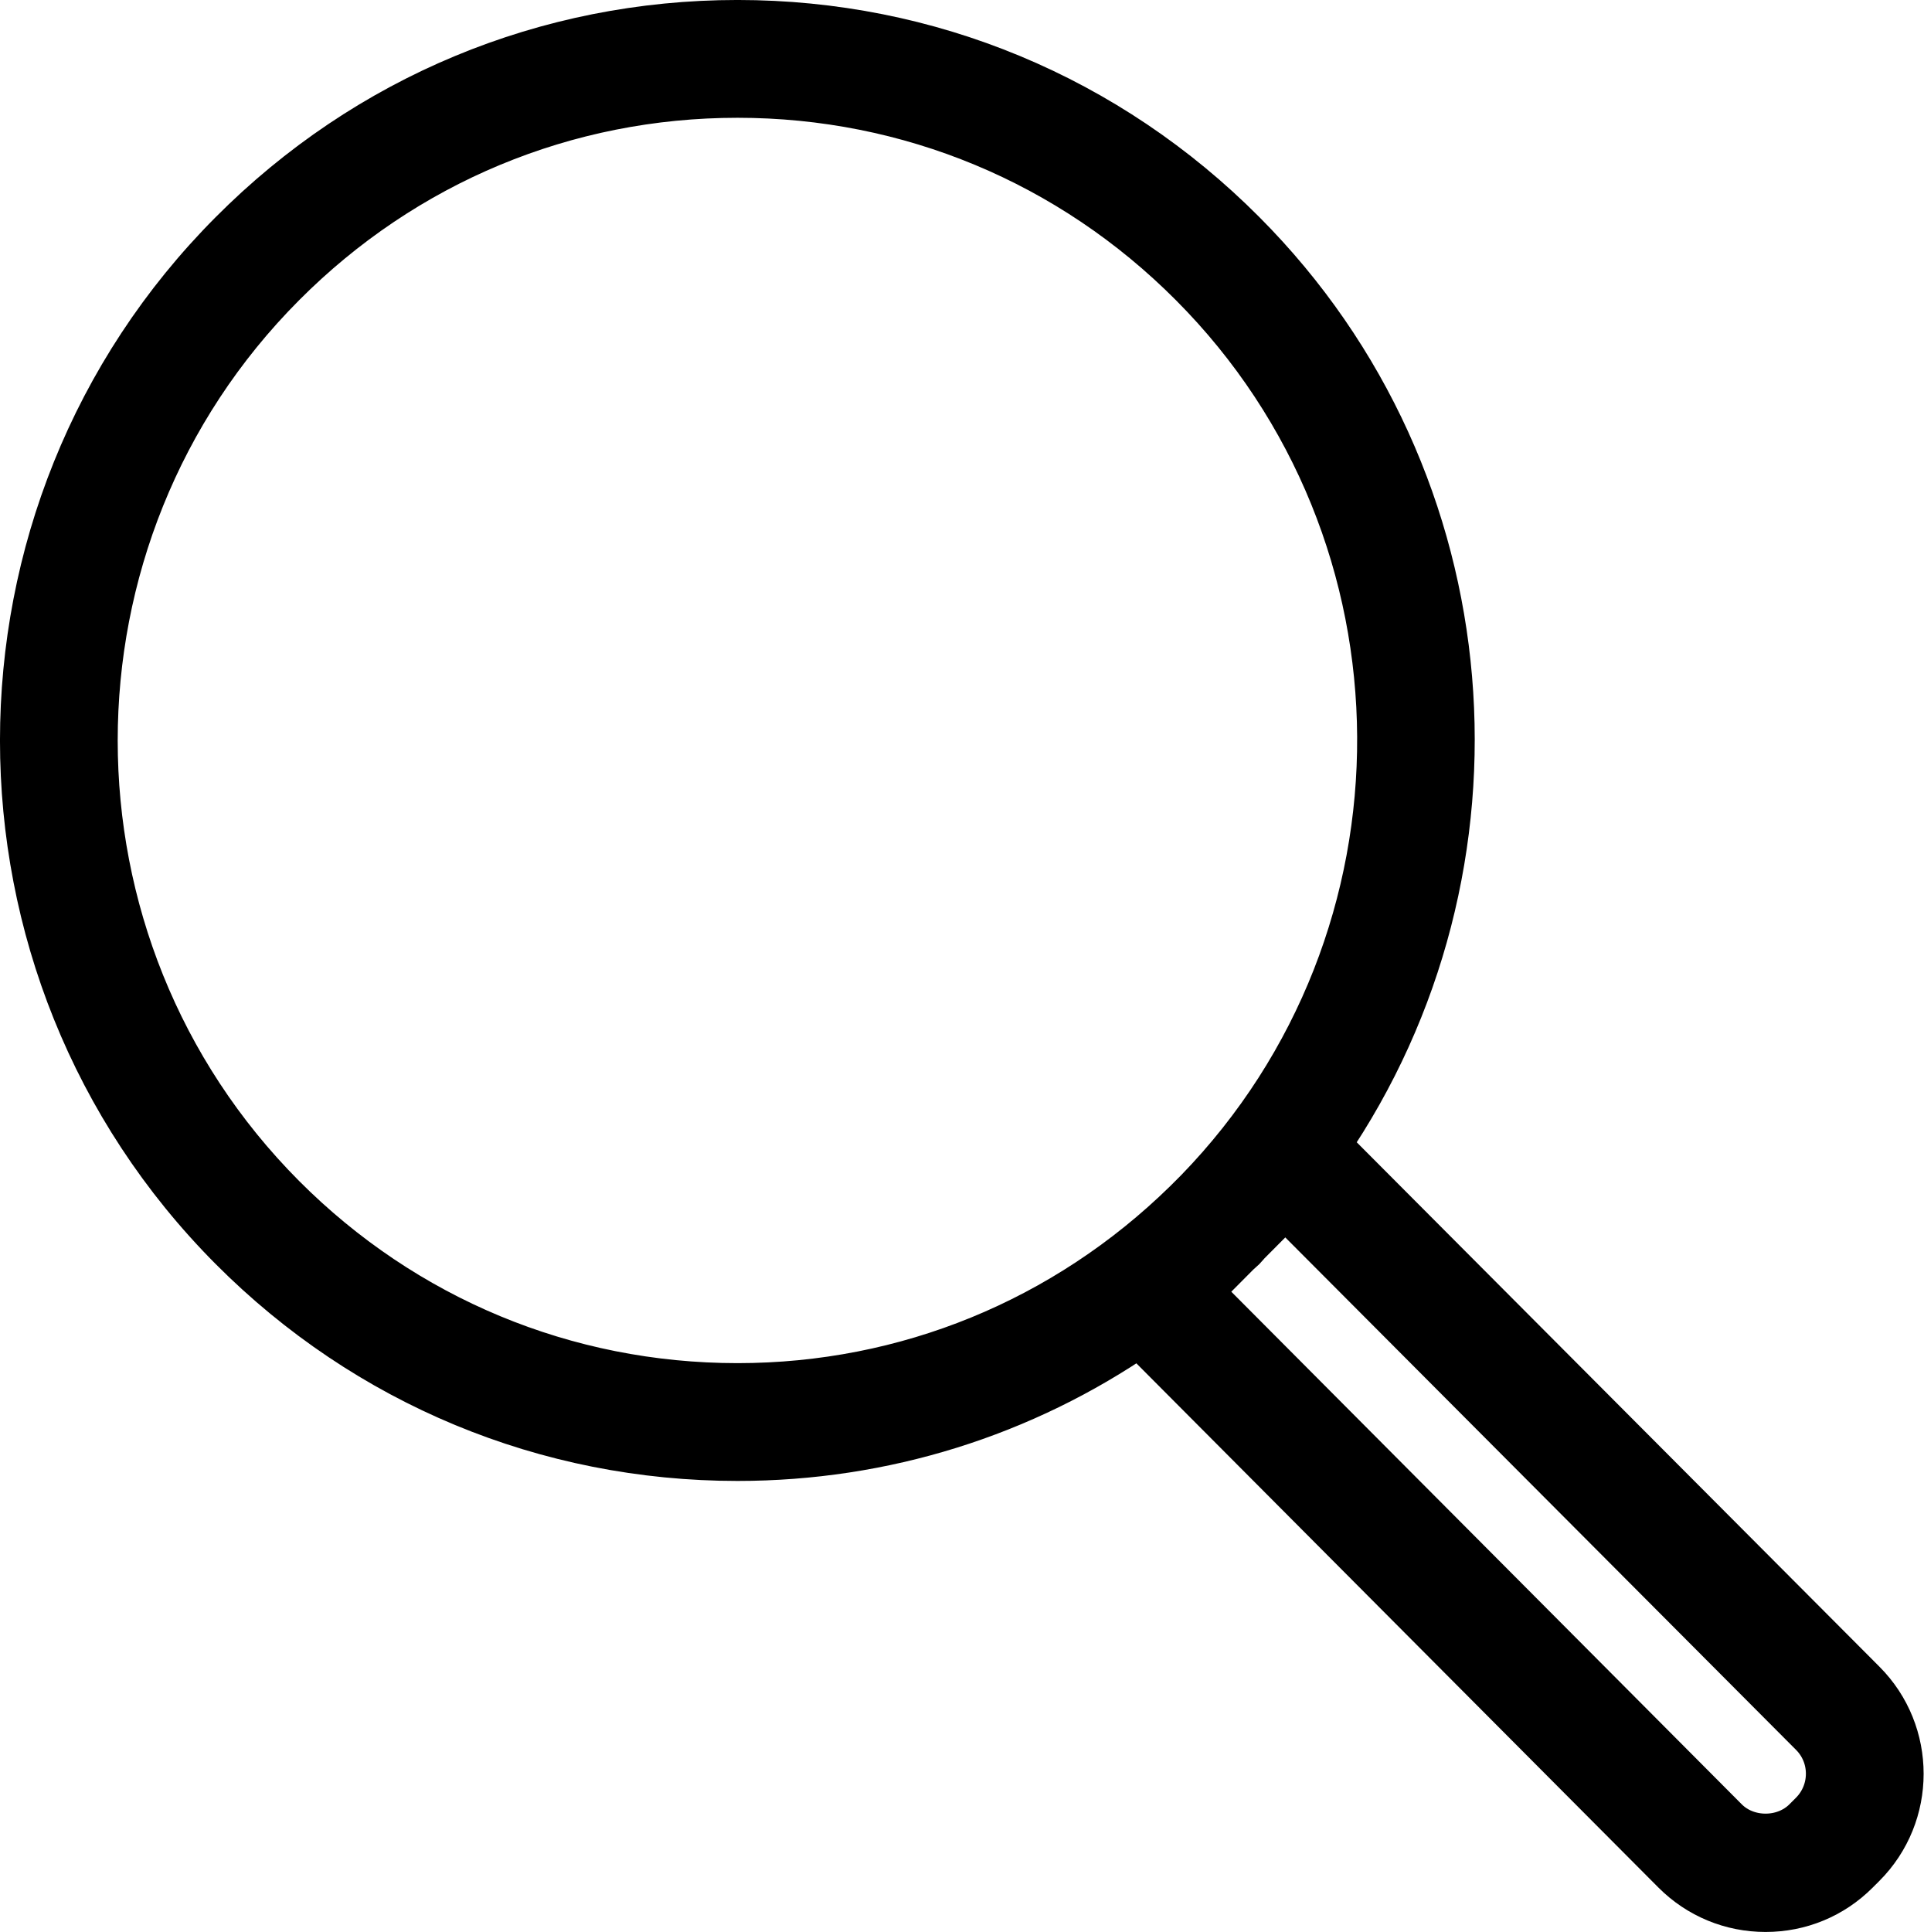
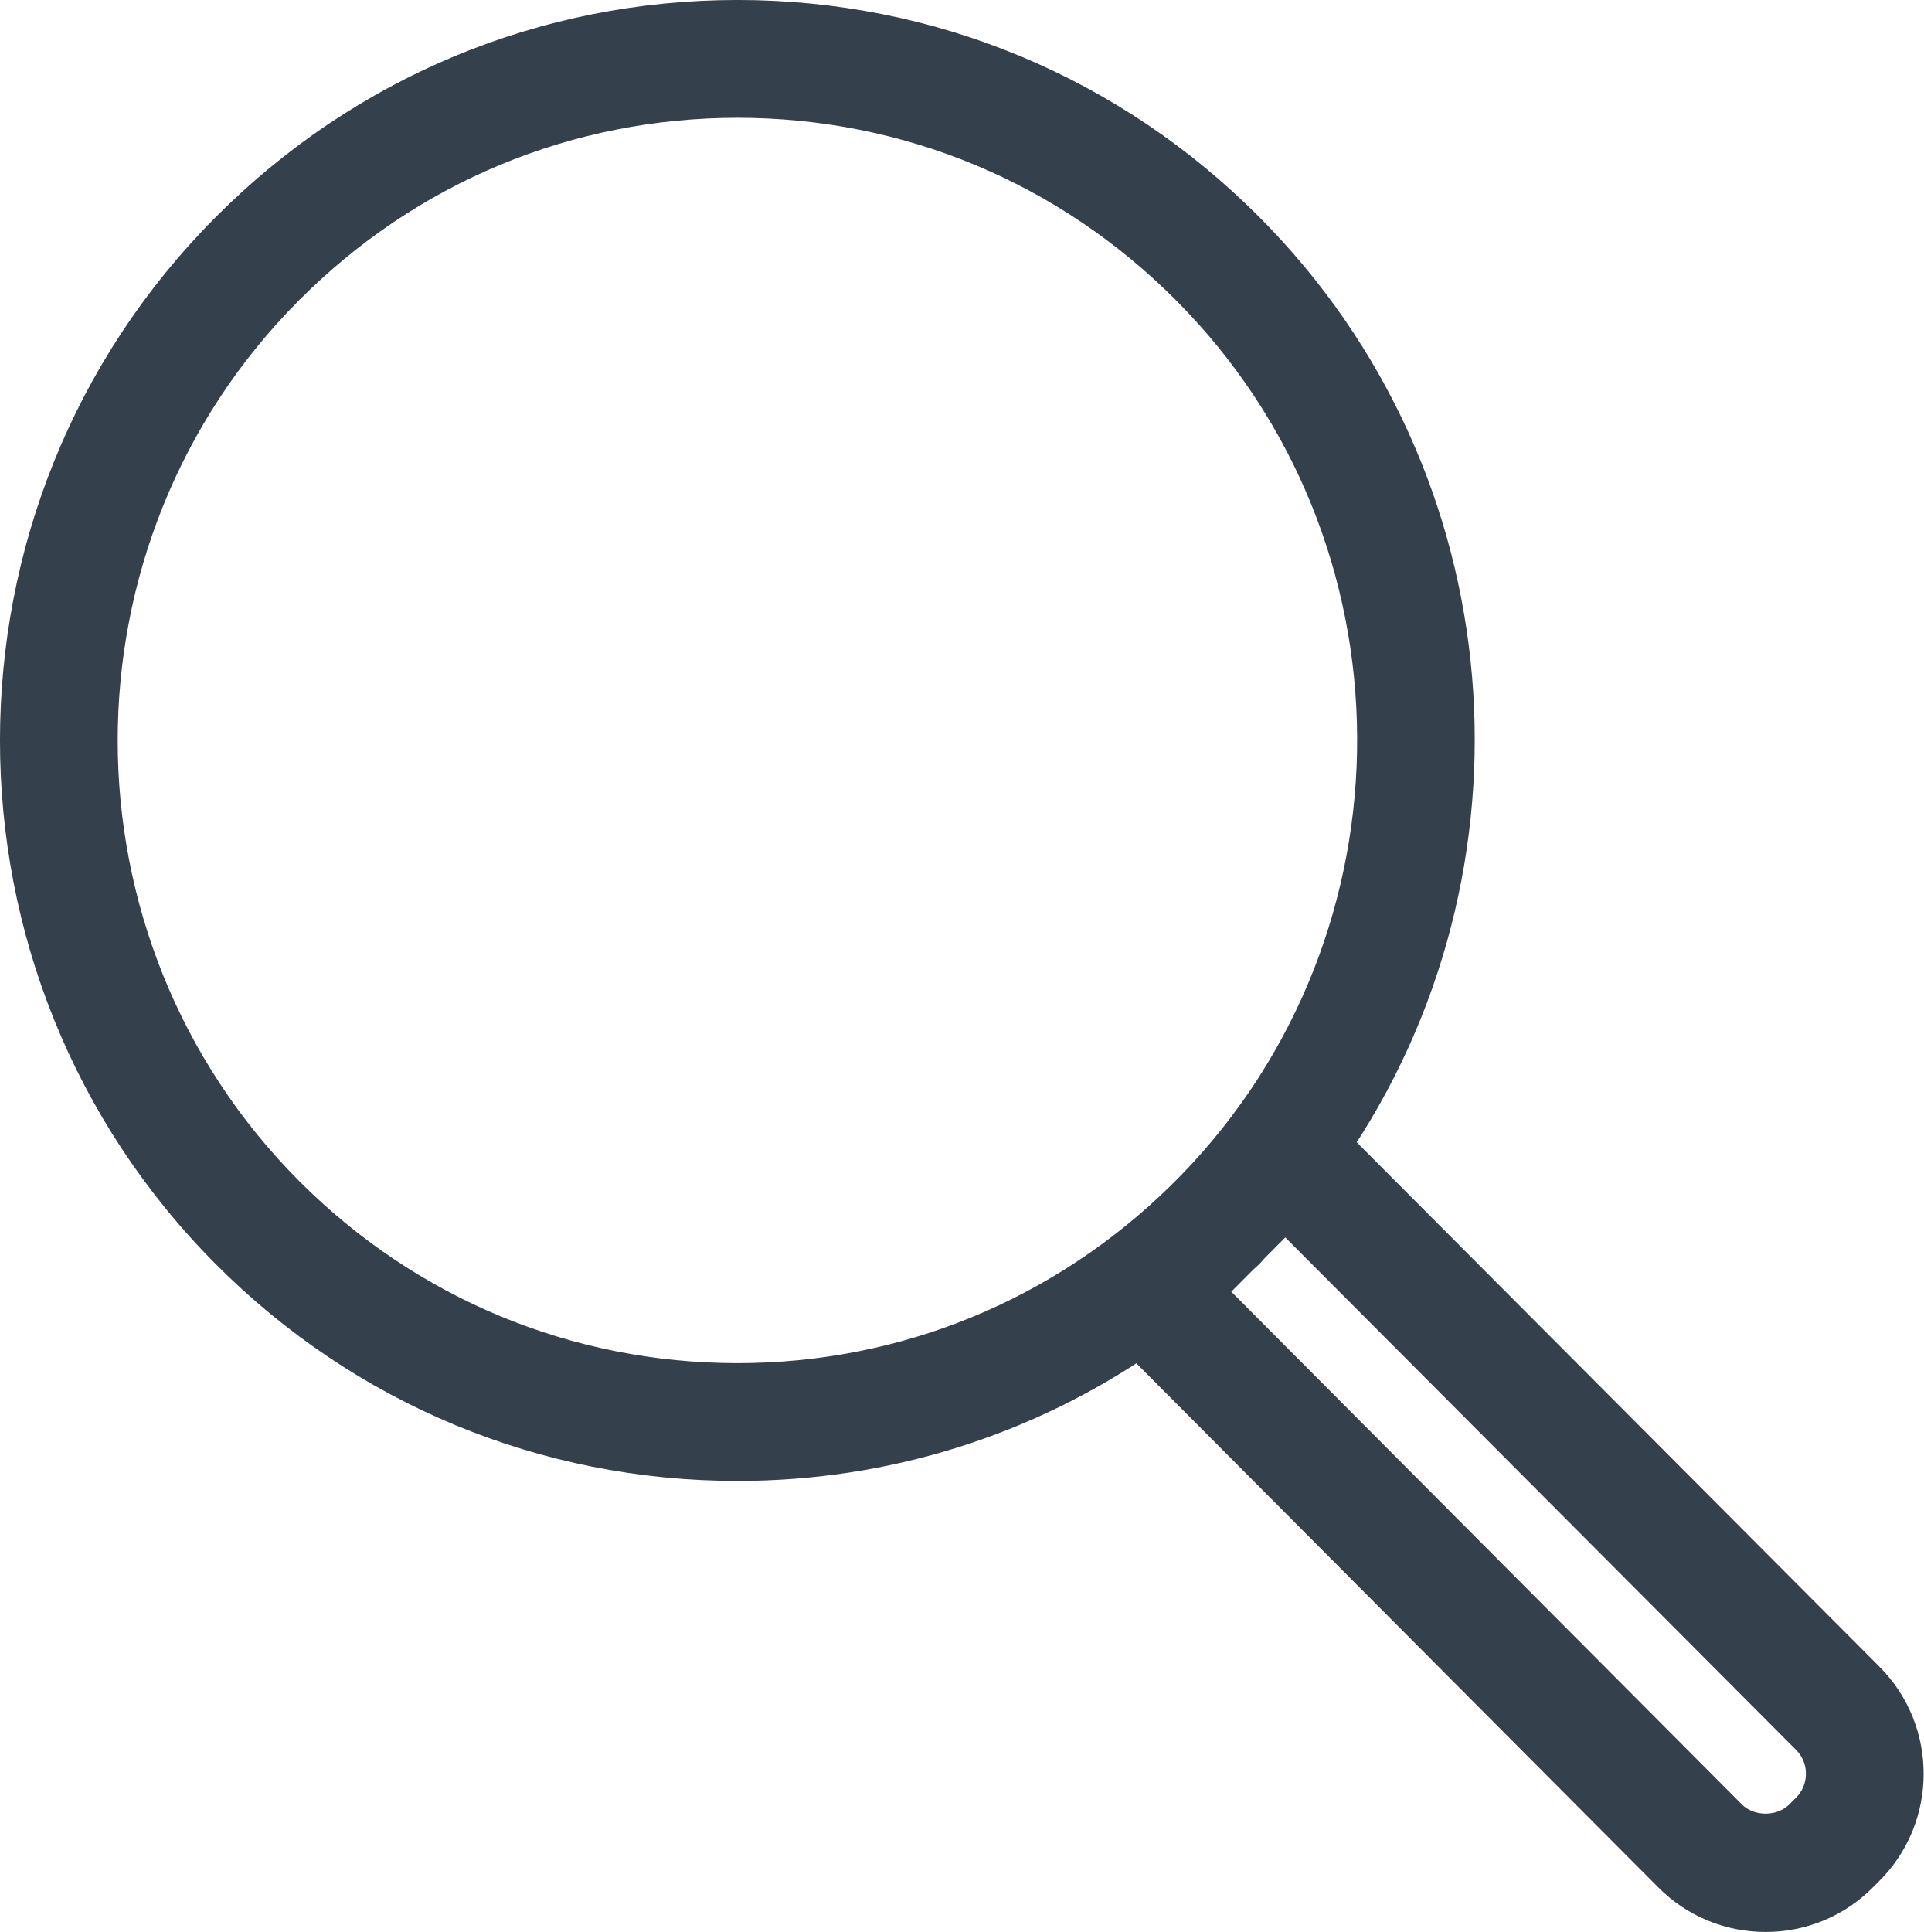
<svg xmlns="http://www.w3.org/2000/svg" id="svg_search" version="1.1" viewBox="0 0 38.107 38.267">
  <defs>
    <clipPath id="clipPath302">
      <path d="M 0,28.7 H 28.581 V 0 H 0 Z" />
    </clipPath>
  </defs>
  <g transform="matrix(1.333333,0,0,-1.333333,0,38.26693)">
    <g clip-path="url(#clipPath302)">
      <g transform="translate(26.9487,1.7295)">
-         <path d="m0 0-0.099-0.099c-0.331-0.33-0.906-0.329-1.235-1e-3l-7.85 7.882 0.594 0.597c0.027 0.027 0.058 0.05 0.086 0.078 0.027 0.027 0.049 0.058 0.076 0.085l0.575 0.578 7.854-7.879c0.342-0.342 0.341-0.898-1e-3 -1.241m-22.77 9.162c-3.74 3.755-3.74 9.862 0 13.614 1.811 1.819 4.218 2.82 6.779 2.82 2.56 0 4.968-1.001 6.779-2.82 3.711-3.723 3.734-9.763 0.08-13.525l-0.172-0.172c-1.8-1.761-4.168-2.733-6.687-2.733-2.561 0-4.968 1-6.779 2.816m23.479-7.215-7.982 8.007c2.836 4.138 2.431 9.854-1.231 13.527-2 2.009-4.659 3.115-7.487 3.115s-5.488-1.106-7.487-3.115c-4.128-4.14-4.128-10.88 0-15.024 1.999-2.007 4.659-3.111 7.487-3.111 2.165 0 4.227 0.651 5.974 1.855l7.975-8.007c0.354-0.354 0.825-0.548 1.325-0.548 0.501 0 0.971 0.194 1.325 0.548l0.099 0.099c0.732 0.731 0.732 1.923 2e-3 2.654" fill="#000000" />
+         <path d="m0 0-0.099-0.099c-0.331-0.33-0.906-0.329-1.235-1e-3l-7.85 7.882 0.594 0.597c0.027 0.027 0.058 0.05 0.086 0.078 0.027 0.027 0.049 0.058 0.076 0.085l0.575 0.578 7.854-7.879c0.342-0.342 0.341-0.898-1e-3 -1.241m-22.77 9.162c-3.74 3.755-3.74 9.862 0 13.614 1.811 1.819 4.218 2.82 6.779 2.82 2.56 0 4.968-1.001 6.779-2.82 3.711-3.723 3.734-9.763 0.08-13.525l-0.172-0.172c-1.8-1.761-4.168-2.733-6.687-2.733-2.561 0-4.968 1-6.779 2.816m23.479-7.215-7.982 8.007c2.836 4.138 2.431 9.854-1.231 13.527-2 2.009-4.659 3.115-7.487 3.115s-5.488-1.106-7.487-3.115c-4.128-4.14-4.128-10.88 0-15.024 1.999-2.007 4.659-3.111 7.487-3.111 2.165 0 4.227 0.651 5.974 1.855l7.975-8.007c0.354-0.354 0.825-0.548 1.325-0.548 0.501 0 0.971 0.194 1.325 0.548l0.099 0.099c0.732 0.731 0.732 1.923 2e-3 2.654" fill="#34404b" />
      </g>
      <g transform="translate(26.9487,1.7295)">
-         <path d="m0 0-0.099-0.099c-0.331-0.33-0.906-0.329-1.235-1e-3l-7.85 7.882 0.594 0.597c0.027 0.027 0.058 0.05 0.086 0.078 0.027 0.027 0.049 0.058 0.076 0.085l0.575 0.578 7.854-7.879c0.342-0.342 0.341-0.898-1e-3 -1.241zm-22.77 9.162c-3.74 3.755-3.74 9.862 0 13.614 1.811 1.819 4.218 2.82 6.779 2.82 2.56 0 4.968-1.001 6.779-2.82 3.711-3.723 3.734-9.763 0.08-13.525l-0.172-0.172c-1.8-1.761-4.168-2.733-6.687-2.733-2.561 0-4.968 1-6.779 2.816zm23.479-7.215-7.982 8.007c2.836 4.138 2.431 9.854-1.231 13.527-2 2.009-4.659 3.115-7.487 3.115s-5.488-1.106-7.487-3.115c-4.128-4.14-4.128-10.88 0-15.024 1.999-2.007 4.659-3.111 7.487-3.111 2.165 0 4.227 0.651 5.974 1.855l7.975-8.007c0.354-0.354 0.825-0.548 1.325-0.548 0.501 0 0.971 0.194 1.325 0.548l0.099 0.099c0.732 0.731 0.732 1.923 2e-3 2.654z" fill="none" stroke="#000000" stroke-miterlimit="10" stroke-width=".75" />
+         <path d="m0 0-0.099-0.099c-0.331-0.33-0.906-0.329-1.235-1e-3l-7.85 7.882 0.594 0.597c0.027 0.027 0.058 0.05 0.086 0.078 0.027 0.027 0.049 0.058 0.076 0.085l0.575 0.578 7.854-7.879c0.342-0.342 0.341-0.898-1e-3 -1.241zm-22.77 9.162c-3.74 3.755-3.74 9.862 0 13.614 1.811 1.819 4.218 2.82 6.779 2.82 2.56 0 4.968-1.001 6.779-2.82 3.711-3.723 3.734-9.763 0.08-13.525l-0.172-0.172c-1.8-1.761-4.168-2.733-6.687-2.733-2.561 0-4.968 1-6.779 2.816zm23.479-7.215-7.982 8.007c2.836 4.138 2.431 9.854-1.231 13.527-2 2.009-4.659 3.115-7.487 3.115s-5.488-1.106-7.487-3.115c-4.128-4.14-4.128-10.88 0-15.024 1.999-2.007 4.659-3.111 7.487-3.111 2.165 0 4.227 0.651 5.974 1.855l7.975-8.007c0.354-0.354 0.825-0.548 1.325-0.548 0.501 0 0.971 0.194 1.325 0.548l0.099 0.099c0.732 0.731 0.732 1.923 2e-3 2.654z" fill="none" stroke="#34404b" stroke-miterlimit="10" stroke-width=".75" />
      </g>
    </g>
  </g>
</svg>
